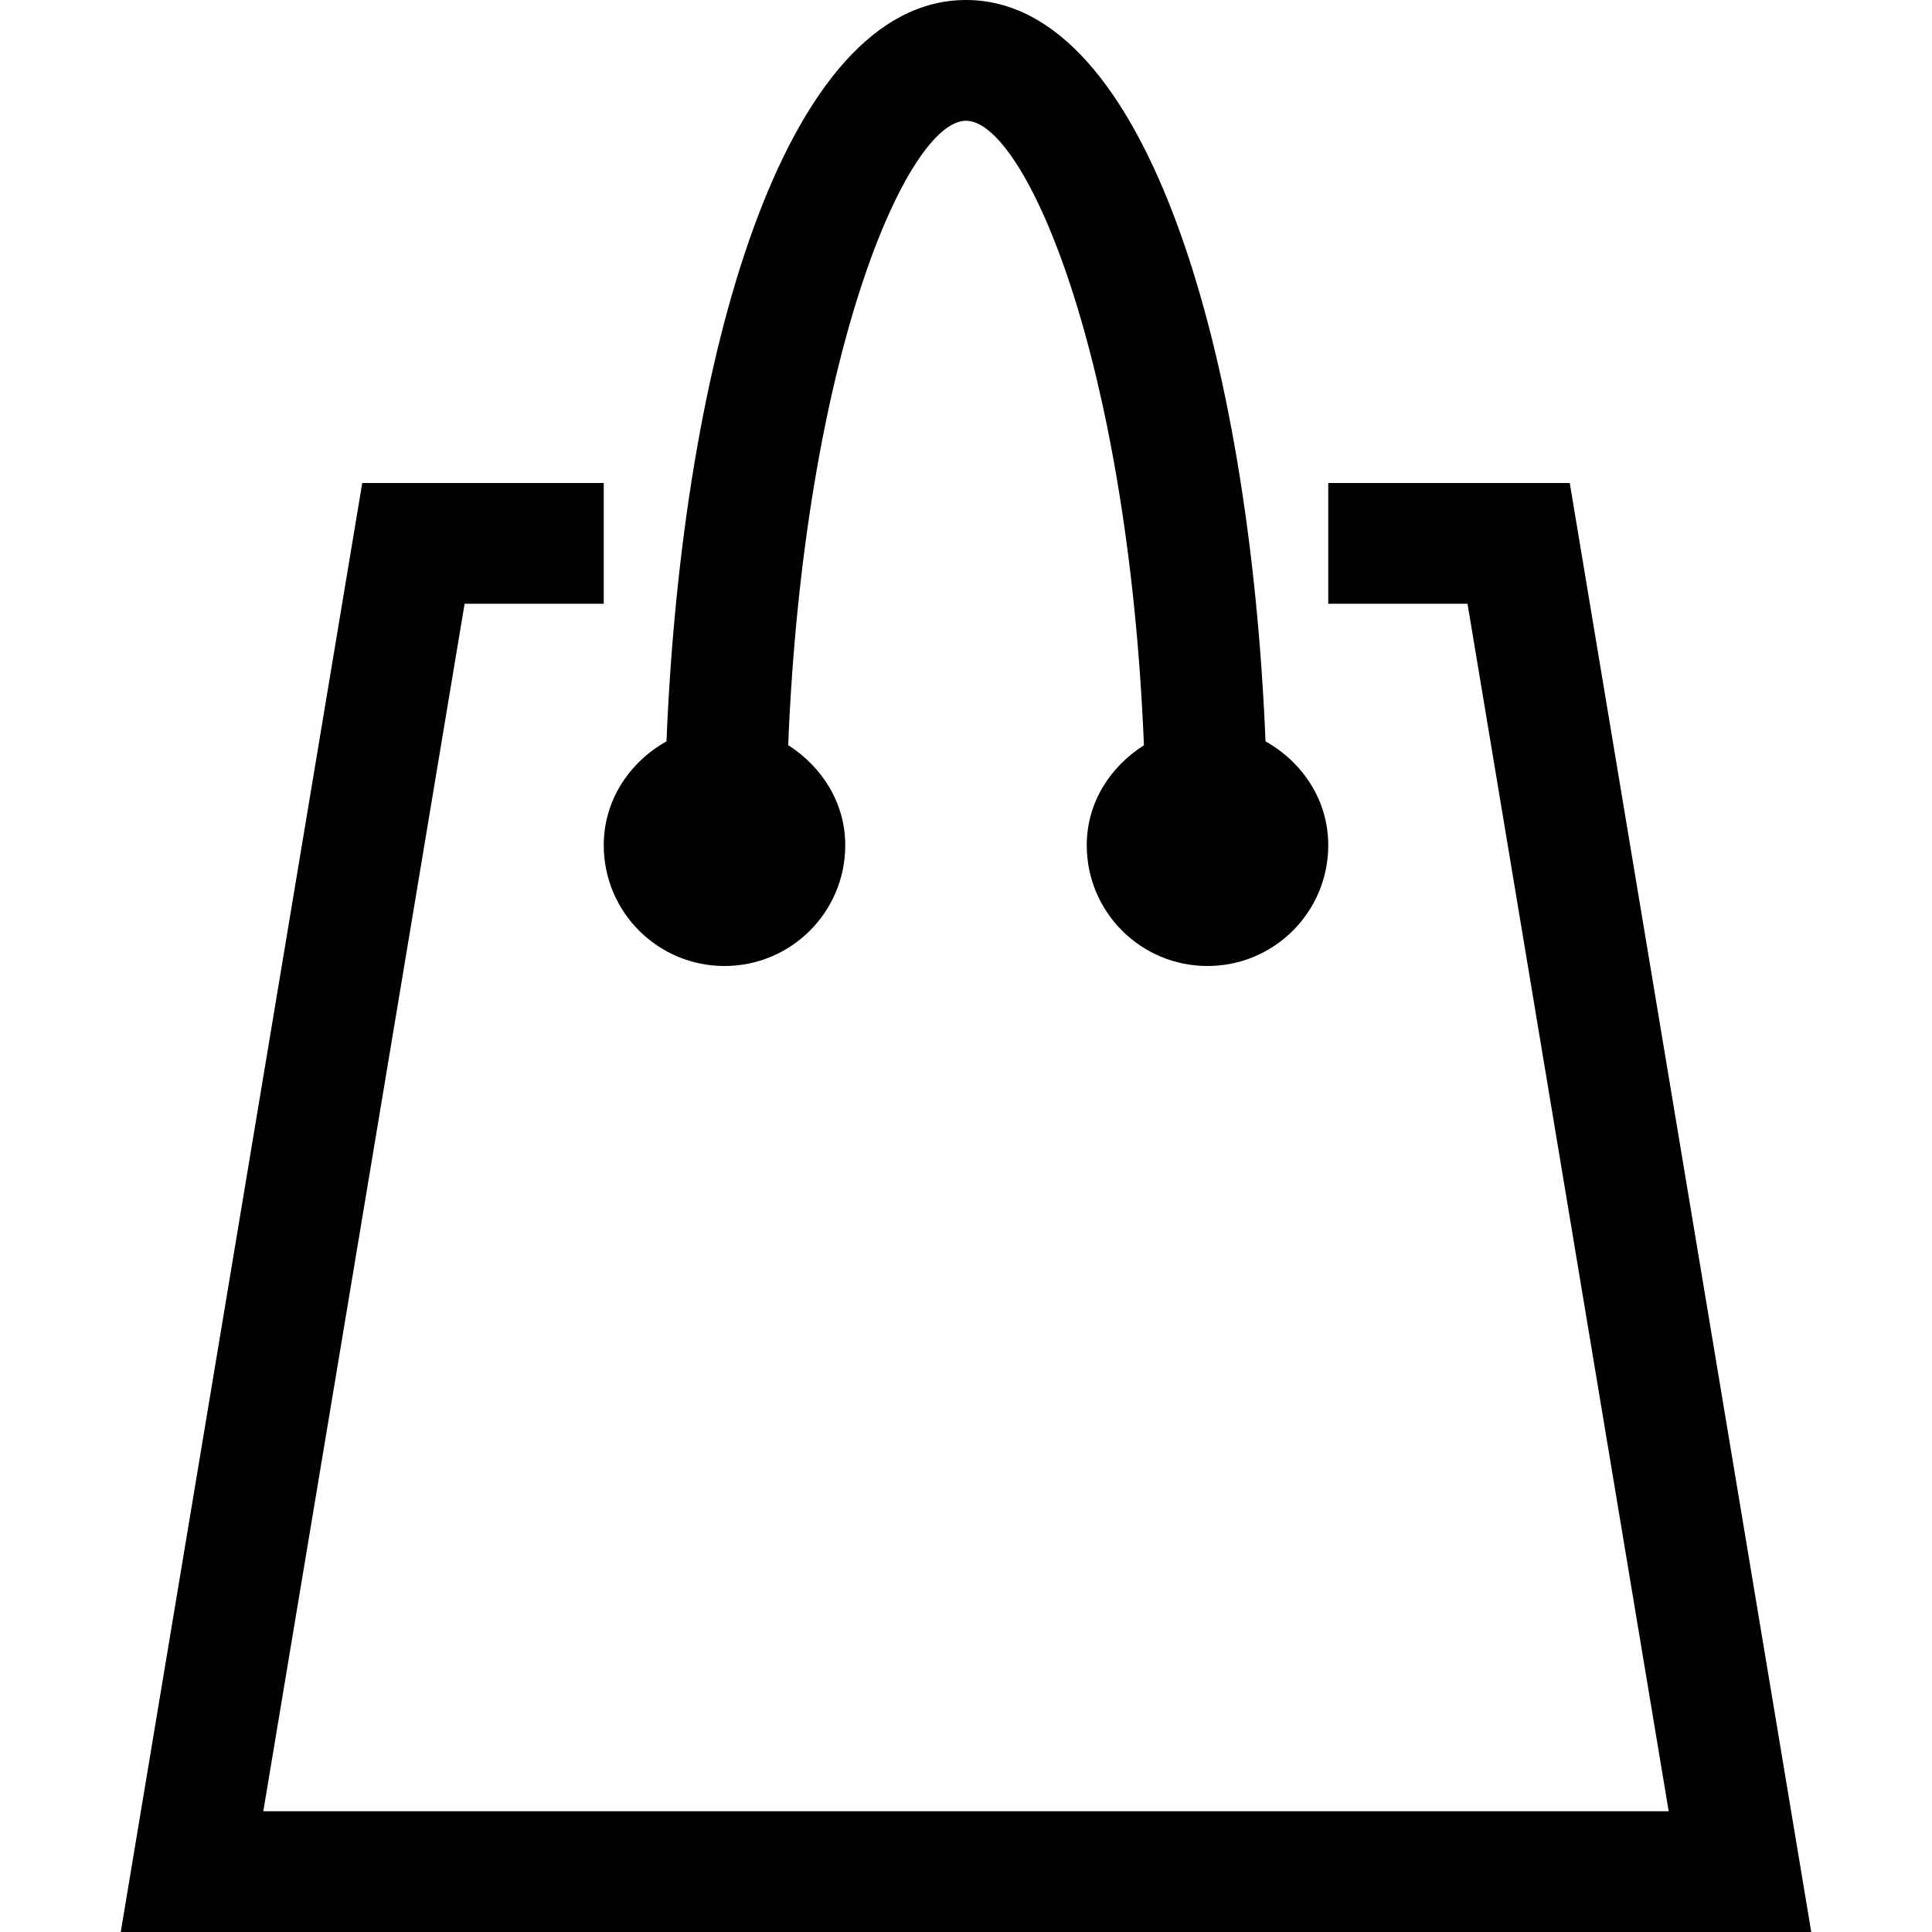
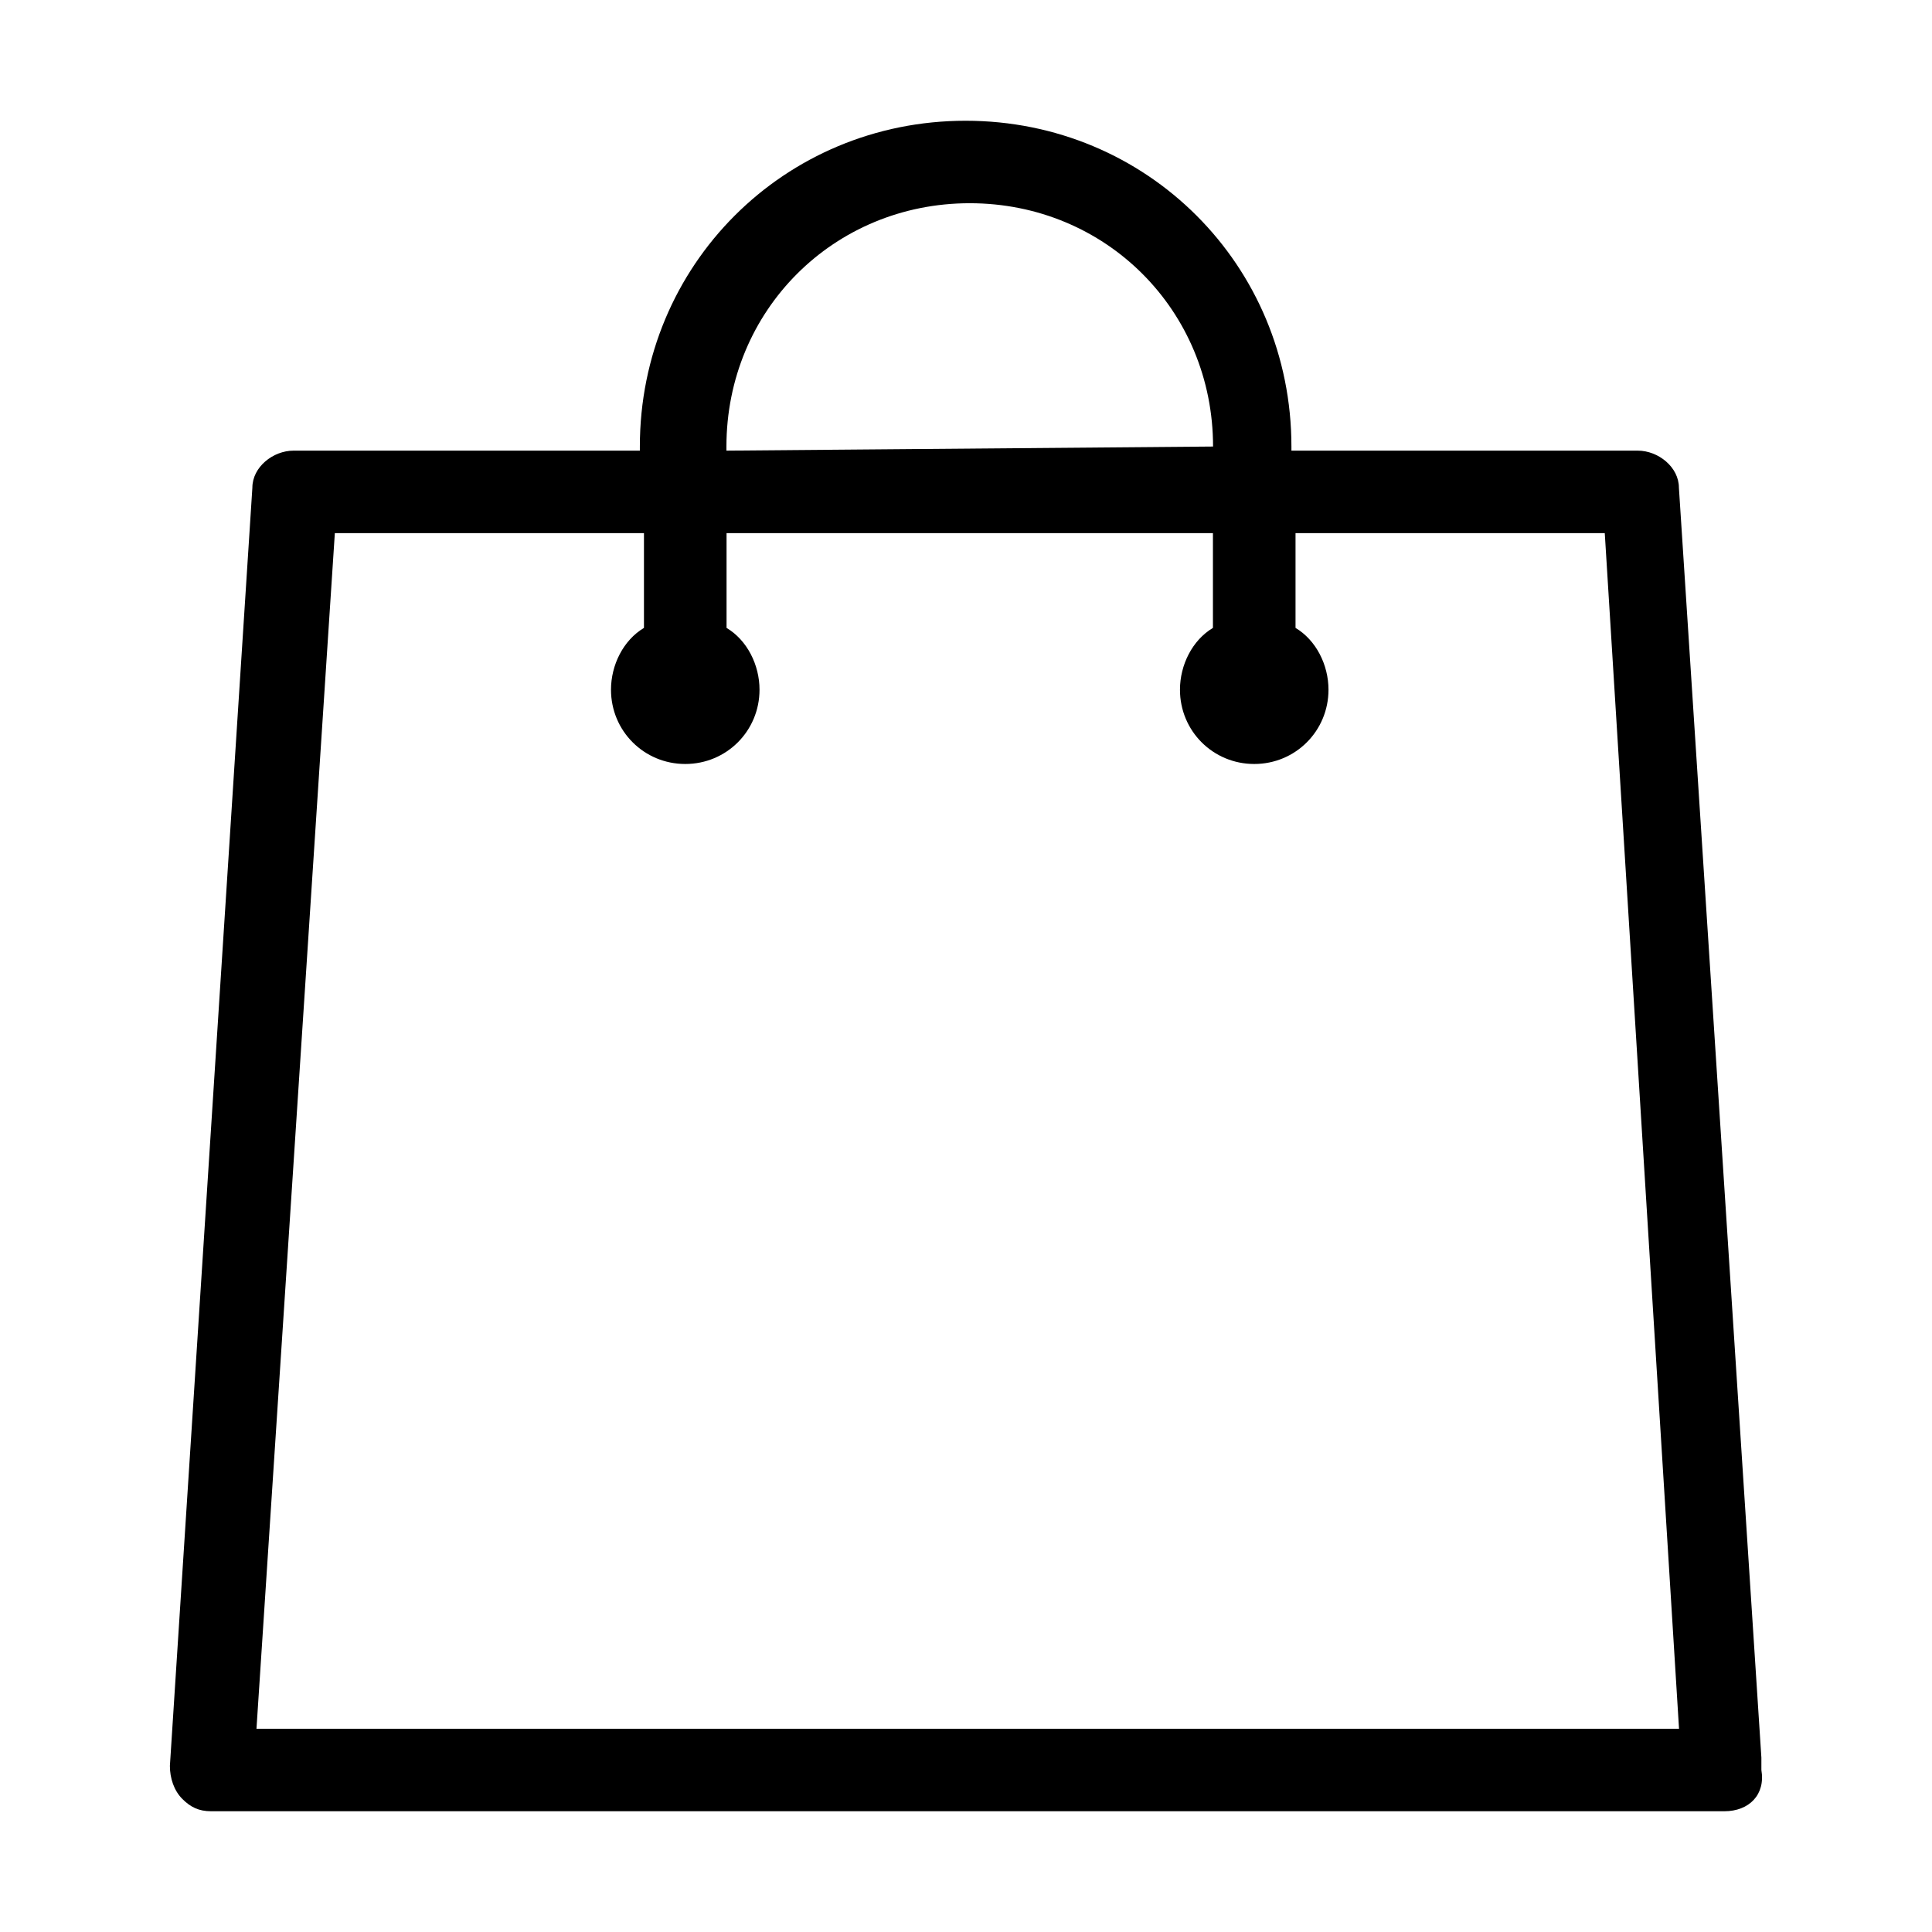
- <svg xmlns="http://www.w3.org/2000/svg" version="1.1" id="Layer_1" x="0px" y="0px" width="512px" height="512px" viewBox="0 0 512 512" enable-background="new 0 0 512 512" xml:space="preserve">
-   <g>
-     <path d="M335.375,196.469C331.219,94.875,304.188,0,256,0s-75.219,94.875-79.375,196.469C166.875,201.938,160,212,160,224   c0,17.688,14.313,32,32,32s32-14.313,32-32c0-11.344-6.25-20.844-15.125-26.531C213.063,94.469,240.406,32,256,32   s42.938,62.5,47.156,165.5C294.25,203.156,288,212.656,288,224c0,17.688,14.313,32,32,32s32-14.313,32-32   C352,212,345.125,201.938,335.375,196.469z" />
-     <polygon points="416,128 352,128 352,160 388.906,160 442.219,480 69.781,480 123.125,160 160,160 160,128 96,128 32,512 480,512     " />
+ <svg xmlns="http://www.w3.org/2000/svg" version="1.1" width="16" height="16" id="svg3048">
+   <defs id="defs3050" />
+   <g id="layer1">
+     <path d="m 14.28,15 c 0,0 0,0 0,0 H 1.749 C 1.646,15 1.578,14.966 1.51,14.898 1.441,14.829 1.407,14.727 1.407,14.624 L 2.09,4.039 c 0,-0.171 0.171,-0.307 0.341,-0.307 h 2.868 v -0.034 c 0,-1.502 1.195,-2.698 2.698,-2.698 1.502,0 2.698,1.195 2.698,2.698 0,0 0,0.034 0,0.034 h 2.868 c 0.171,0 0.341,0.137 0.341,0.307 l 0.683,10.517 c 0,0.034 0,0.068 0,0.102 C 14.622,14.863 14.485,15 14.28,15 z M 10.046,3.698 c 0,-1.127 -0.888,-2.015 -2.015,-2.015 -1.127,0 -2.015,0.888 -2.015,2.015 v 0.034 l 4.029,-0.034 c 0,0.034 0,0.034 0,0 z m 3.244,0.717 h -2.561 v 0.785 c 0.171,0.102 0.273,0.307 0.273,0.512 0,0.341 -0.273,0.615 -0.615,0.615 -0.341,0 -0.615,-0.273 -0.615,-0.615 0,-0.205 0.102,-0.41 0.273,-0.512 V 4.415 H 6.017 v 0.785 c 0.171,0.102 0.273,0.307 0.273,0.512 0,0.341 -0.273,0.615 -0.615,0.615 -0.341,0 -0.615,-0.273 -0.615,-0.615 0,-0.205 0.102,-0.41 0.273,-0.512 V 4.415 H 2.773 L 2.124,14.317 H 13.905 L 13.29,4.415 z" id="path43" />
  </g>
</svg>
